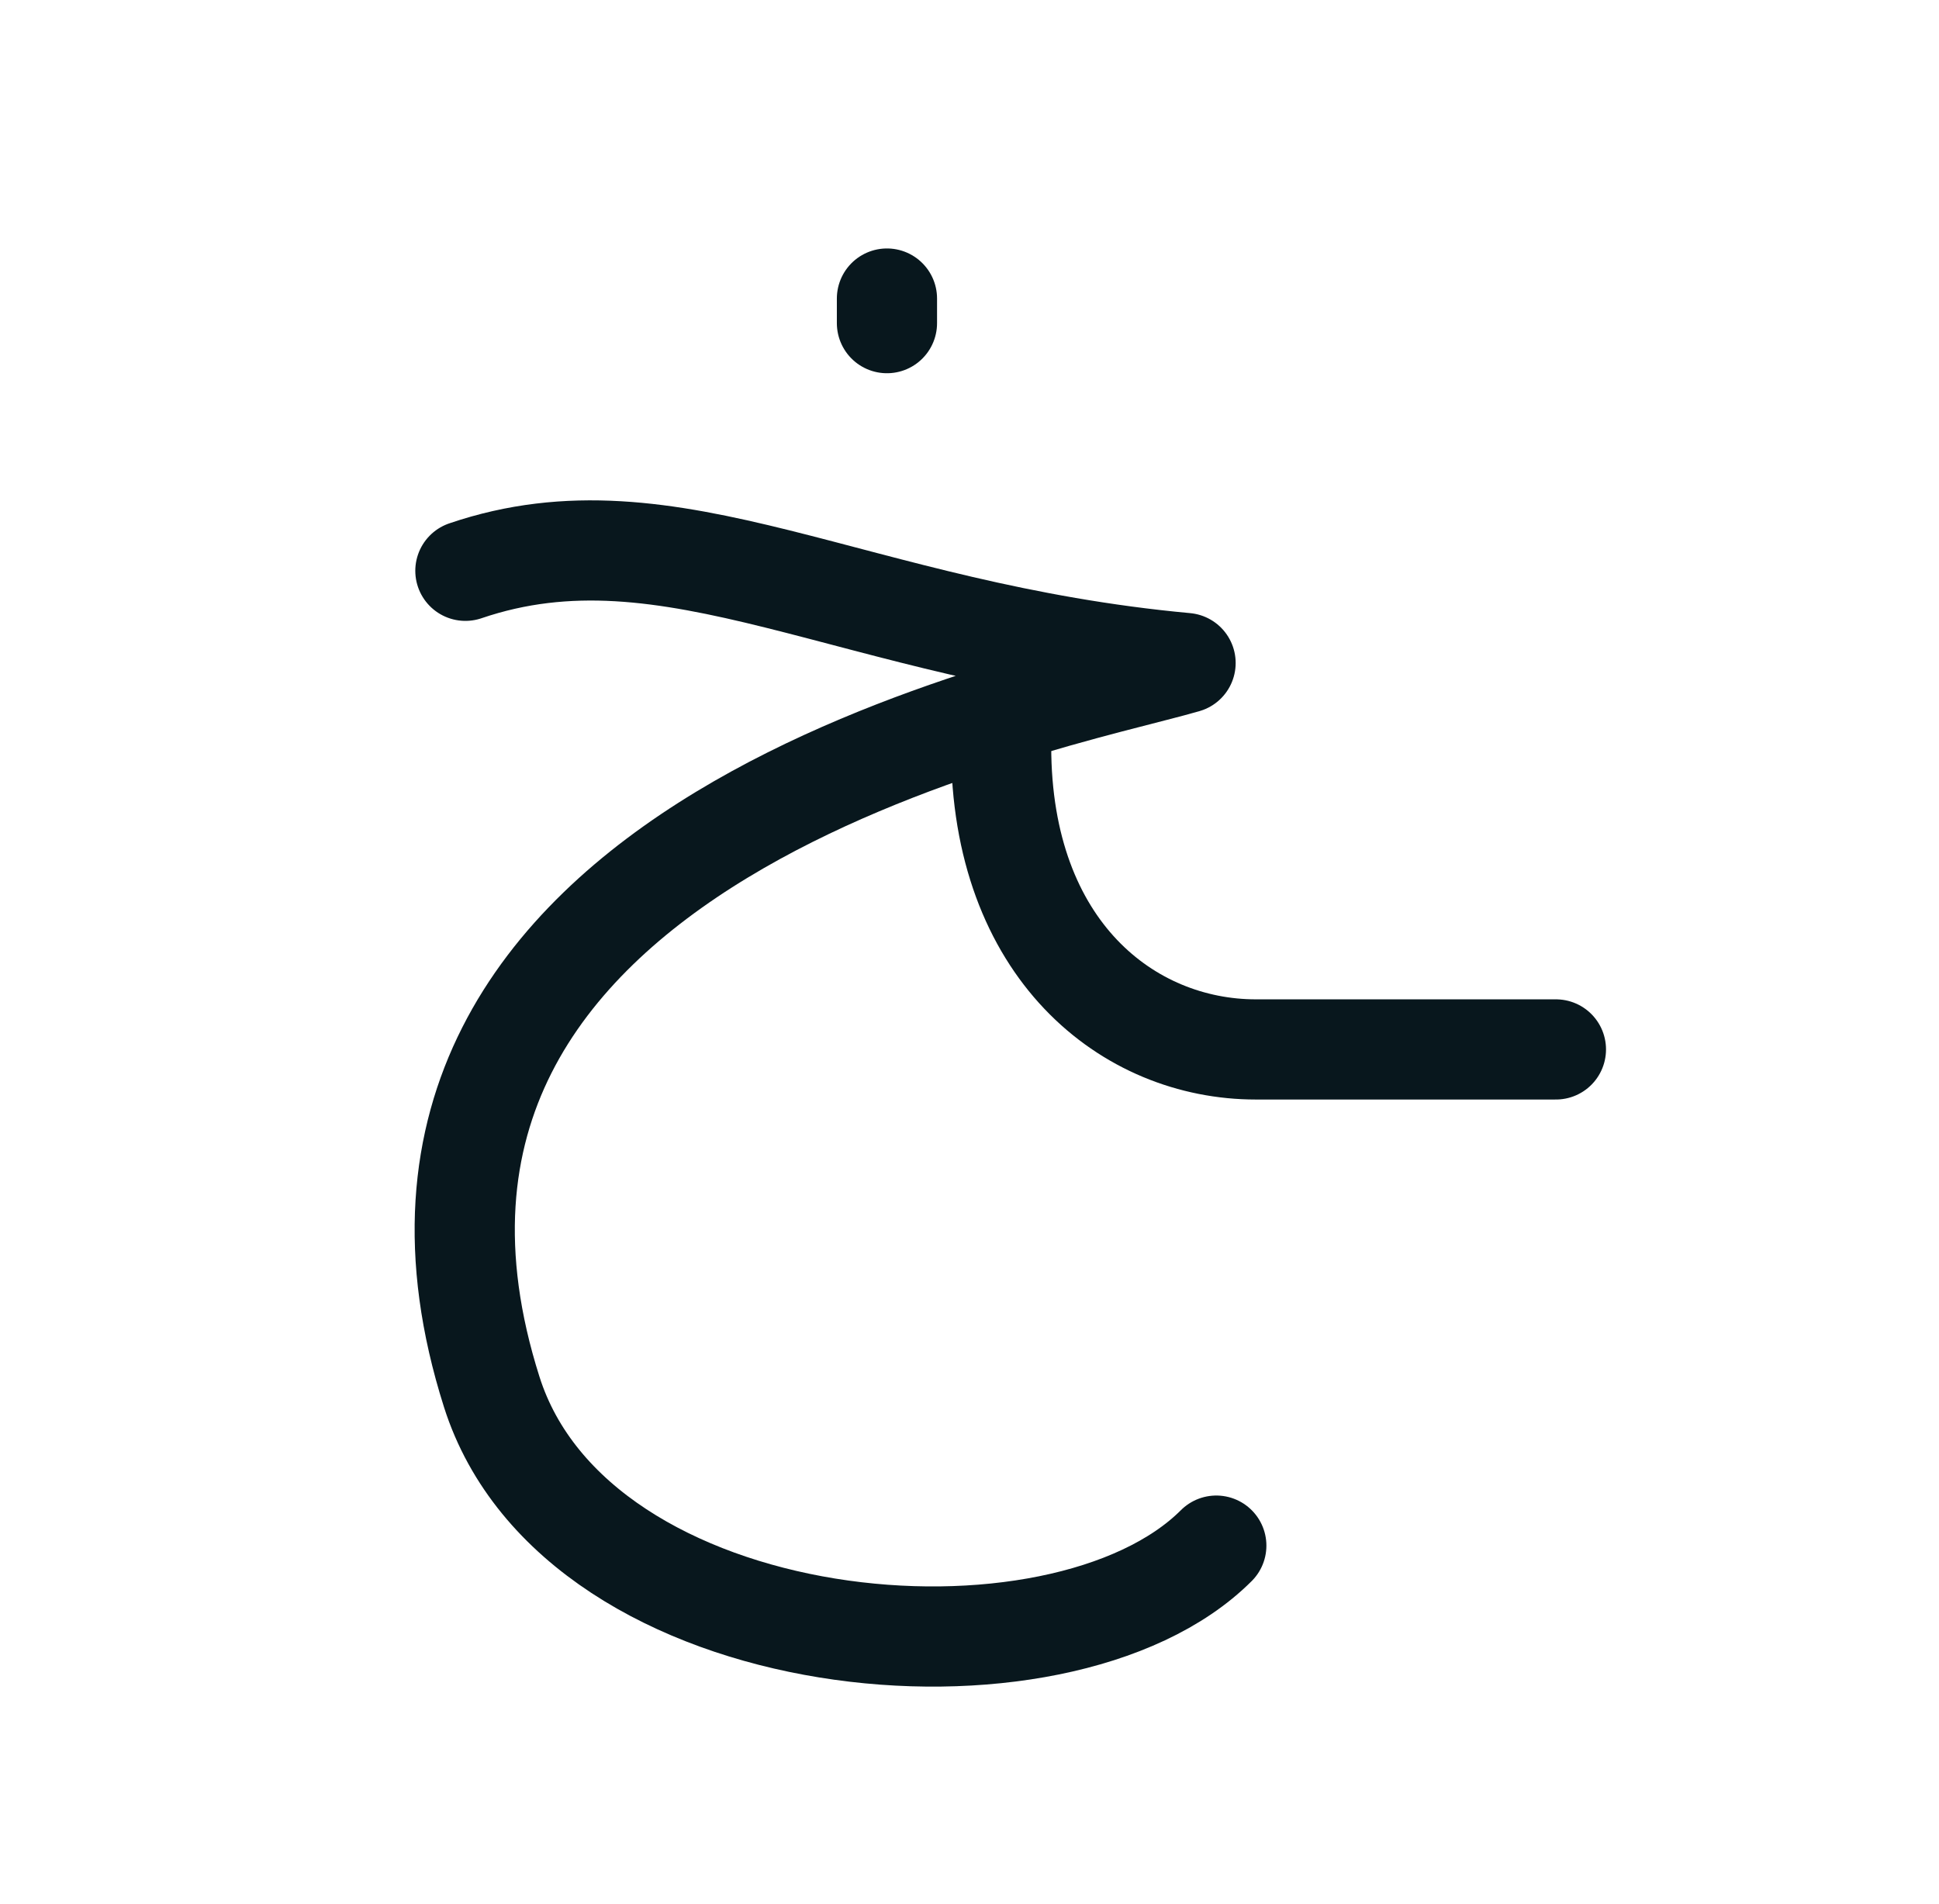
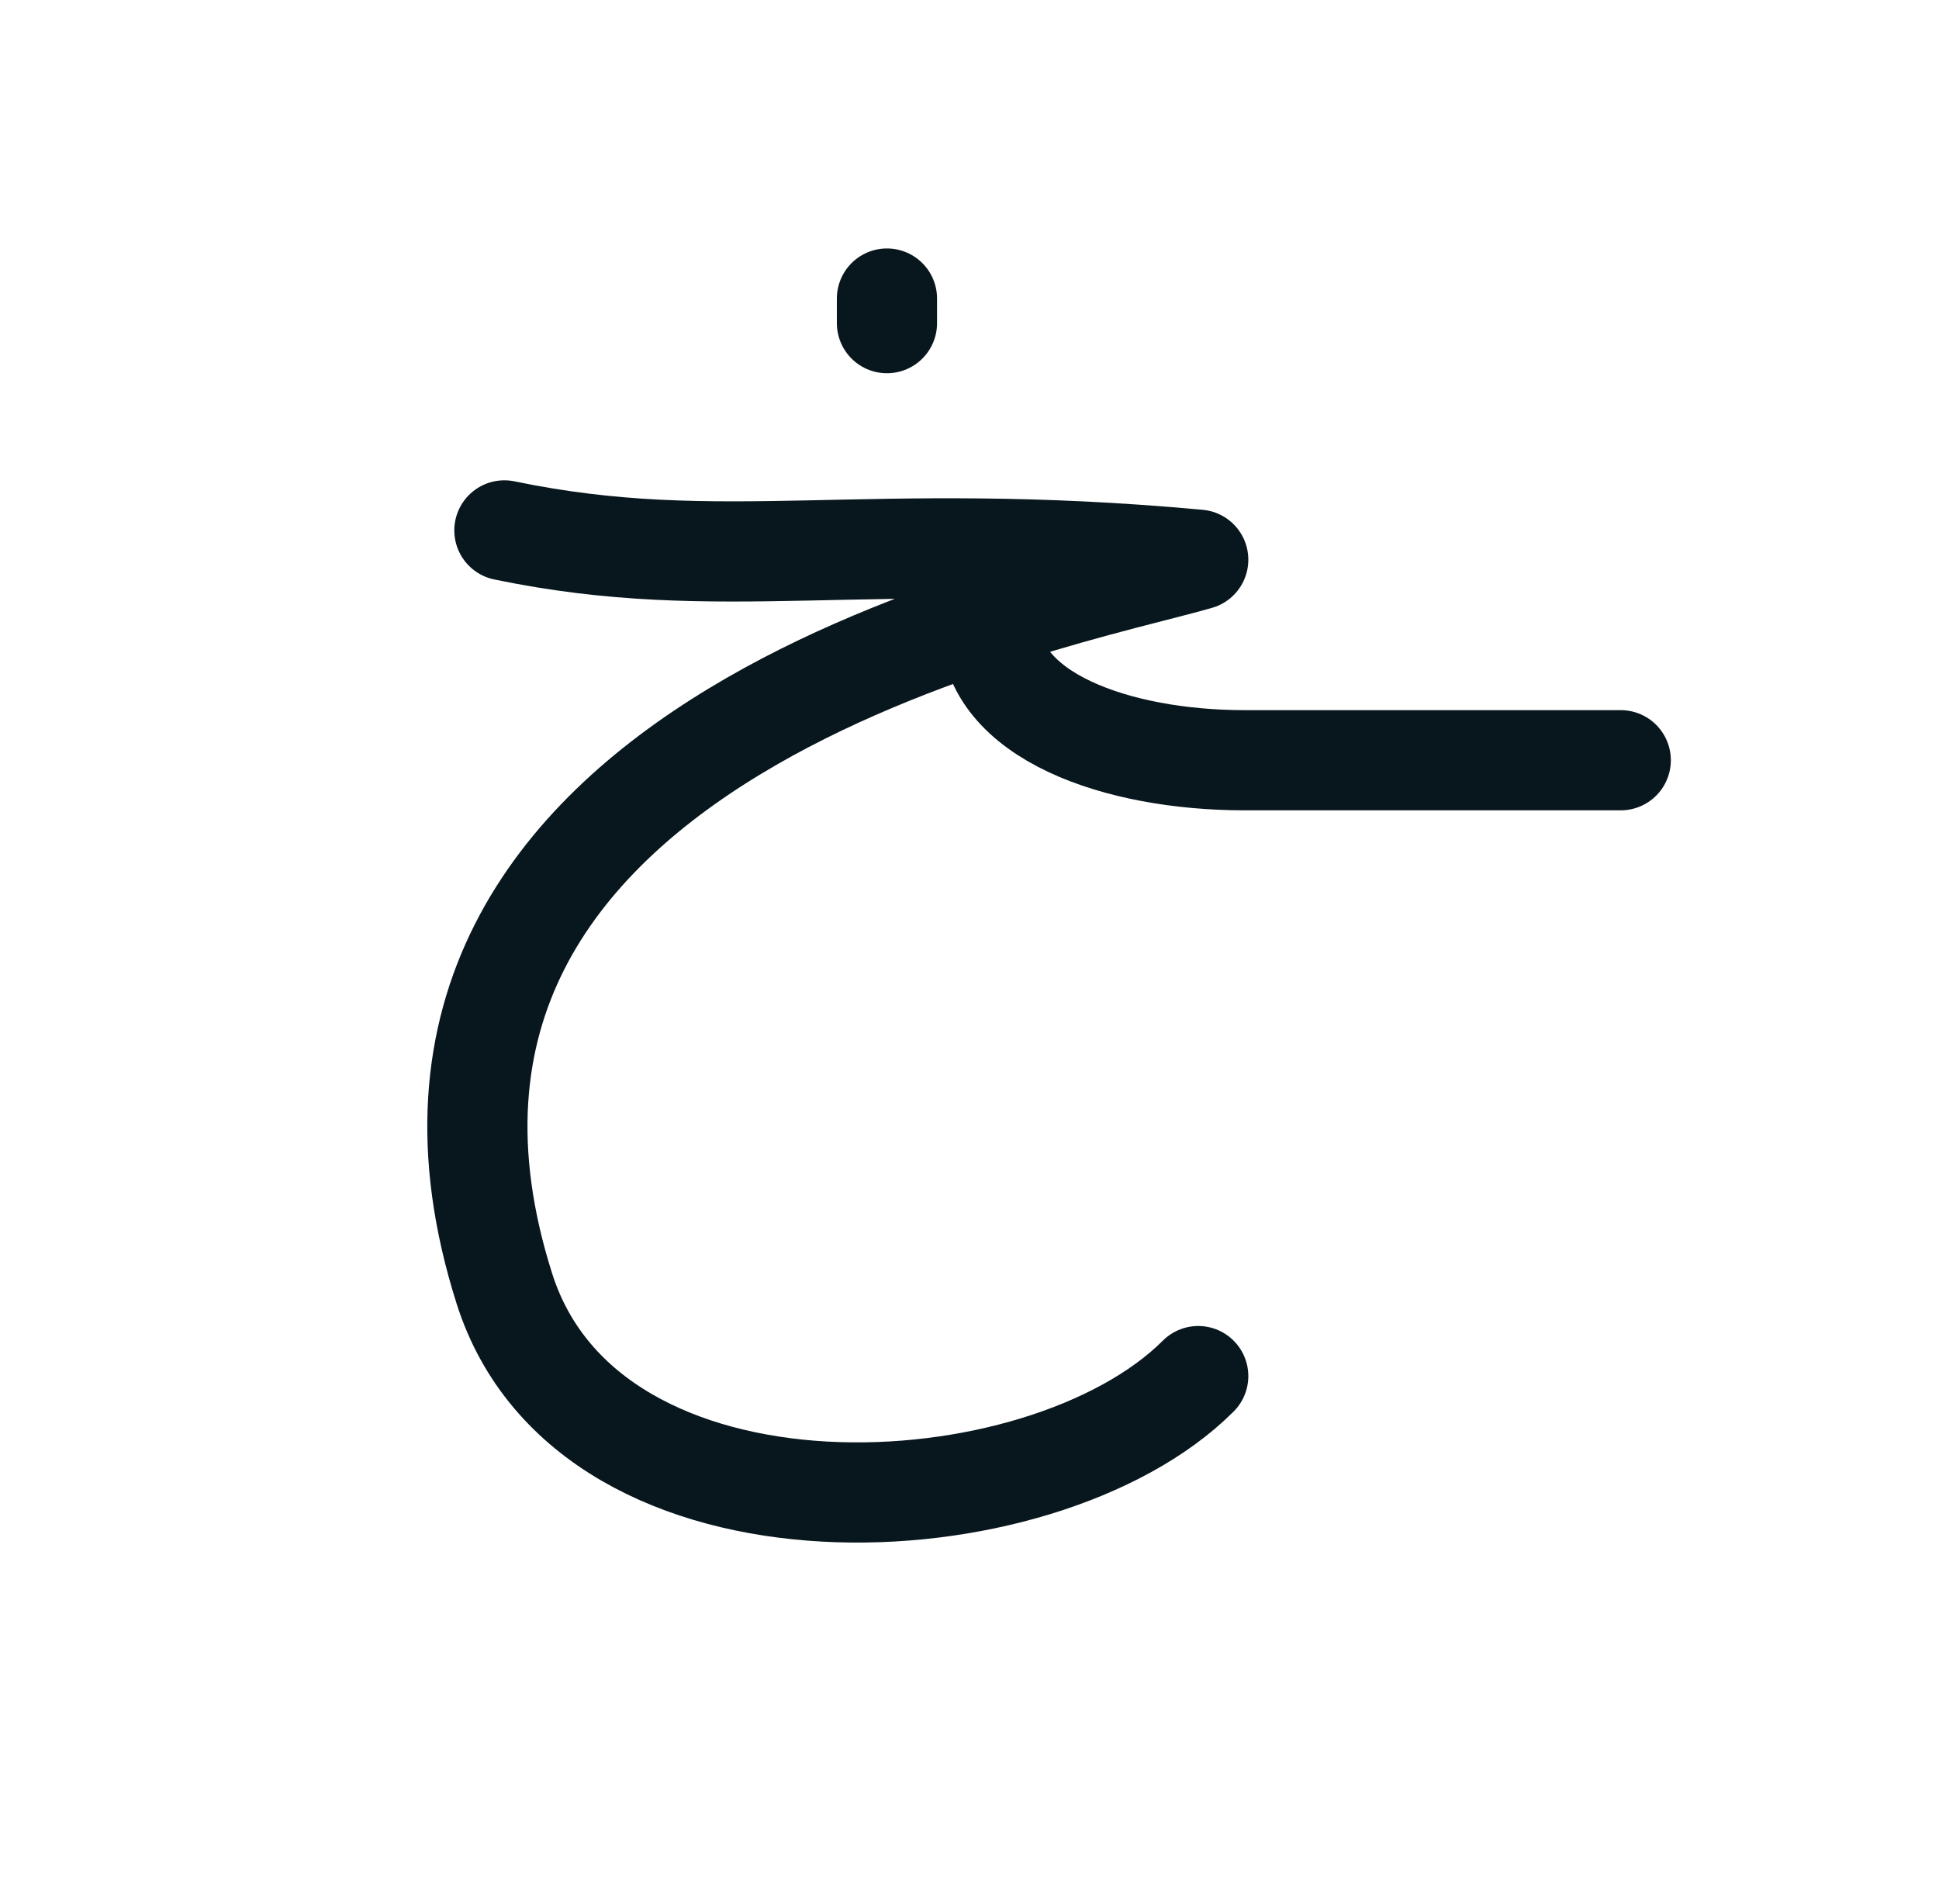
<svg xmlns="http://www.w3.org/2000/svg" width="329" height="323" viewBox="0 0 329 323" fill="none">
  <g id="kha_end">
    <g id="Group 22">
      <path id="3-dot" d="M150.494 50.659V54.832" stroke="#08171D" stroke-width="17" stroke-linecap="round" stroke-linejoin="round" />
-       <path id="2-base" d="M78.965 96.855C113.984 84.934 144.533 107.286 201.161 112.502C178.063 119.208 53.631 142.306 83.435 236.188C97.871 281.662 179.801 288.842 206.376 262.267" stroke="#08171D" stroke-width="17" stroke-linecap="round" stroke-linejoin="round" />
-       <path id="1-base" d="M264 178.071C264 178.071 260.023 178.071 213.082 178.071C191.474 178.071 169.867 161.232 169.867 126.659" stroke="#08171D" stroke-width="17" stroke-linecap="round" stroke-linejoin="round" />
    </g>
+     <path id="2-base" d="M85.583 90C122.52 97.675 146.681 89.757 203.309 94.972C180.21 101.678 55.779 124.776 85.583 218.659C100.019 264.132 176.733 260.075 203.309 233.5" stroke="#08171D" stroke-width="17" stroke-linecap="round" stroke-linejoin="round" />
+     <path id="1-base" d="M275 129C275 129 258.045 129 211.162 129C189.581 129 168 121.467 168 106" stroke="#08171D" stroke-width="17" stroke-linecap="round" stroke-linejoin="round" />
  </g>
</svg>
